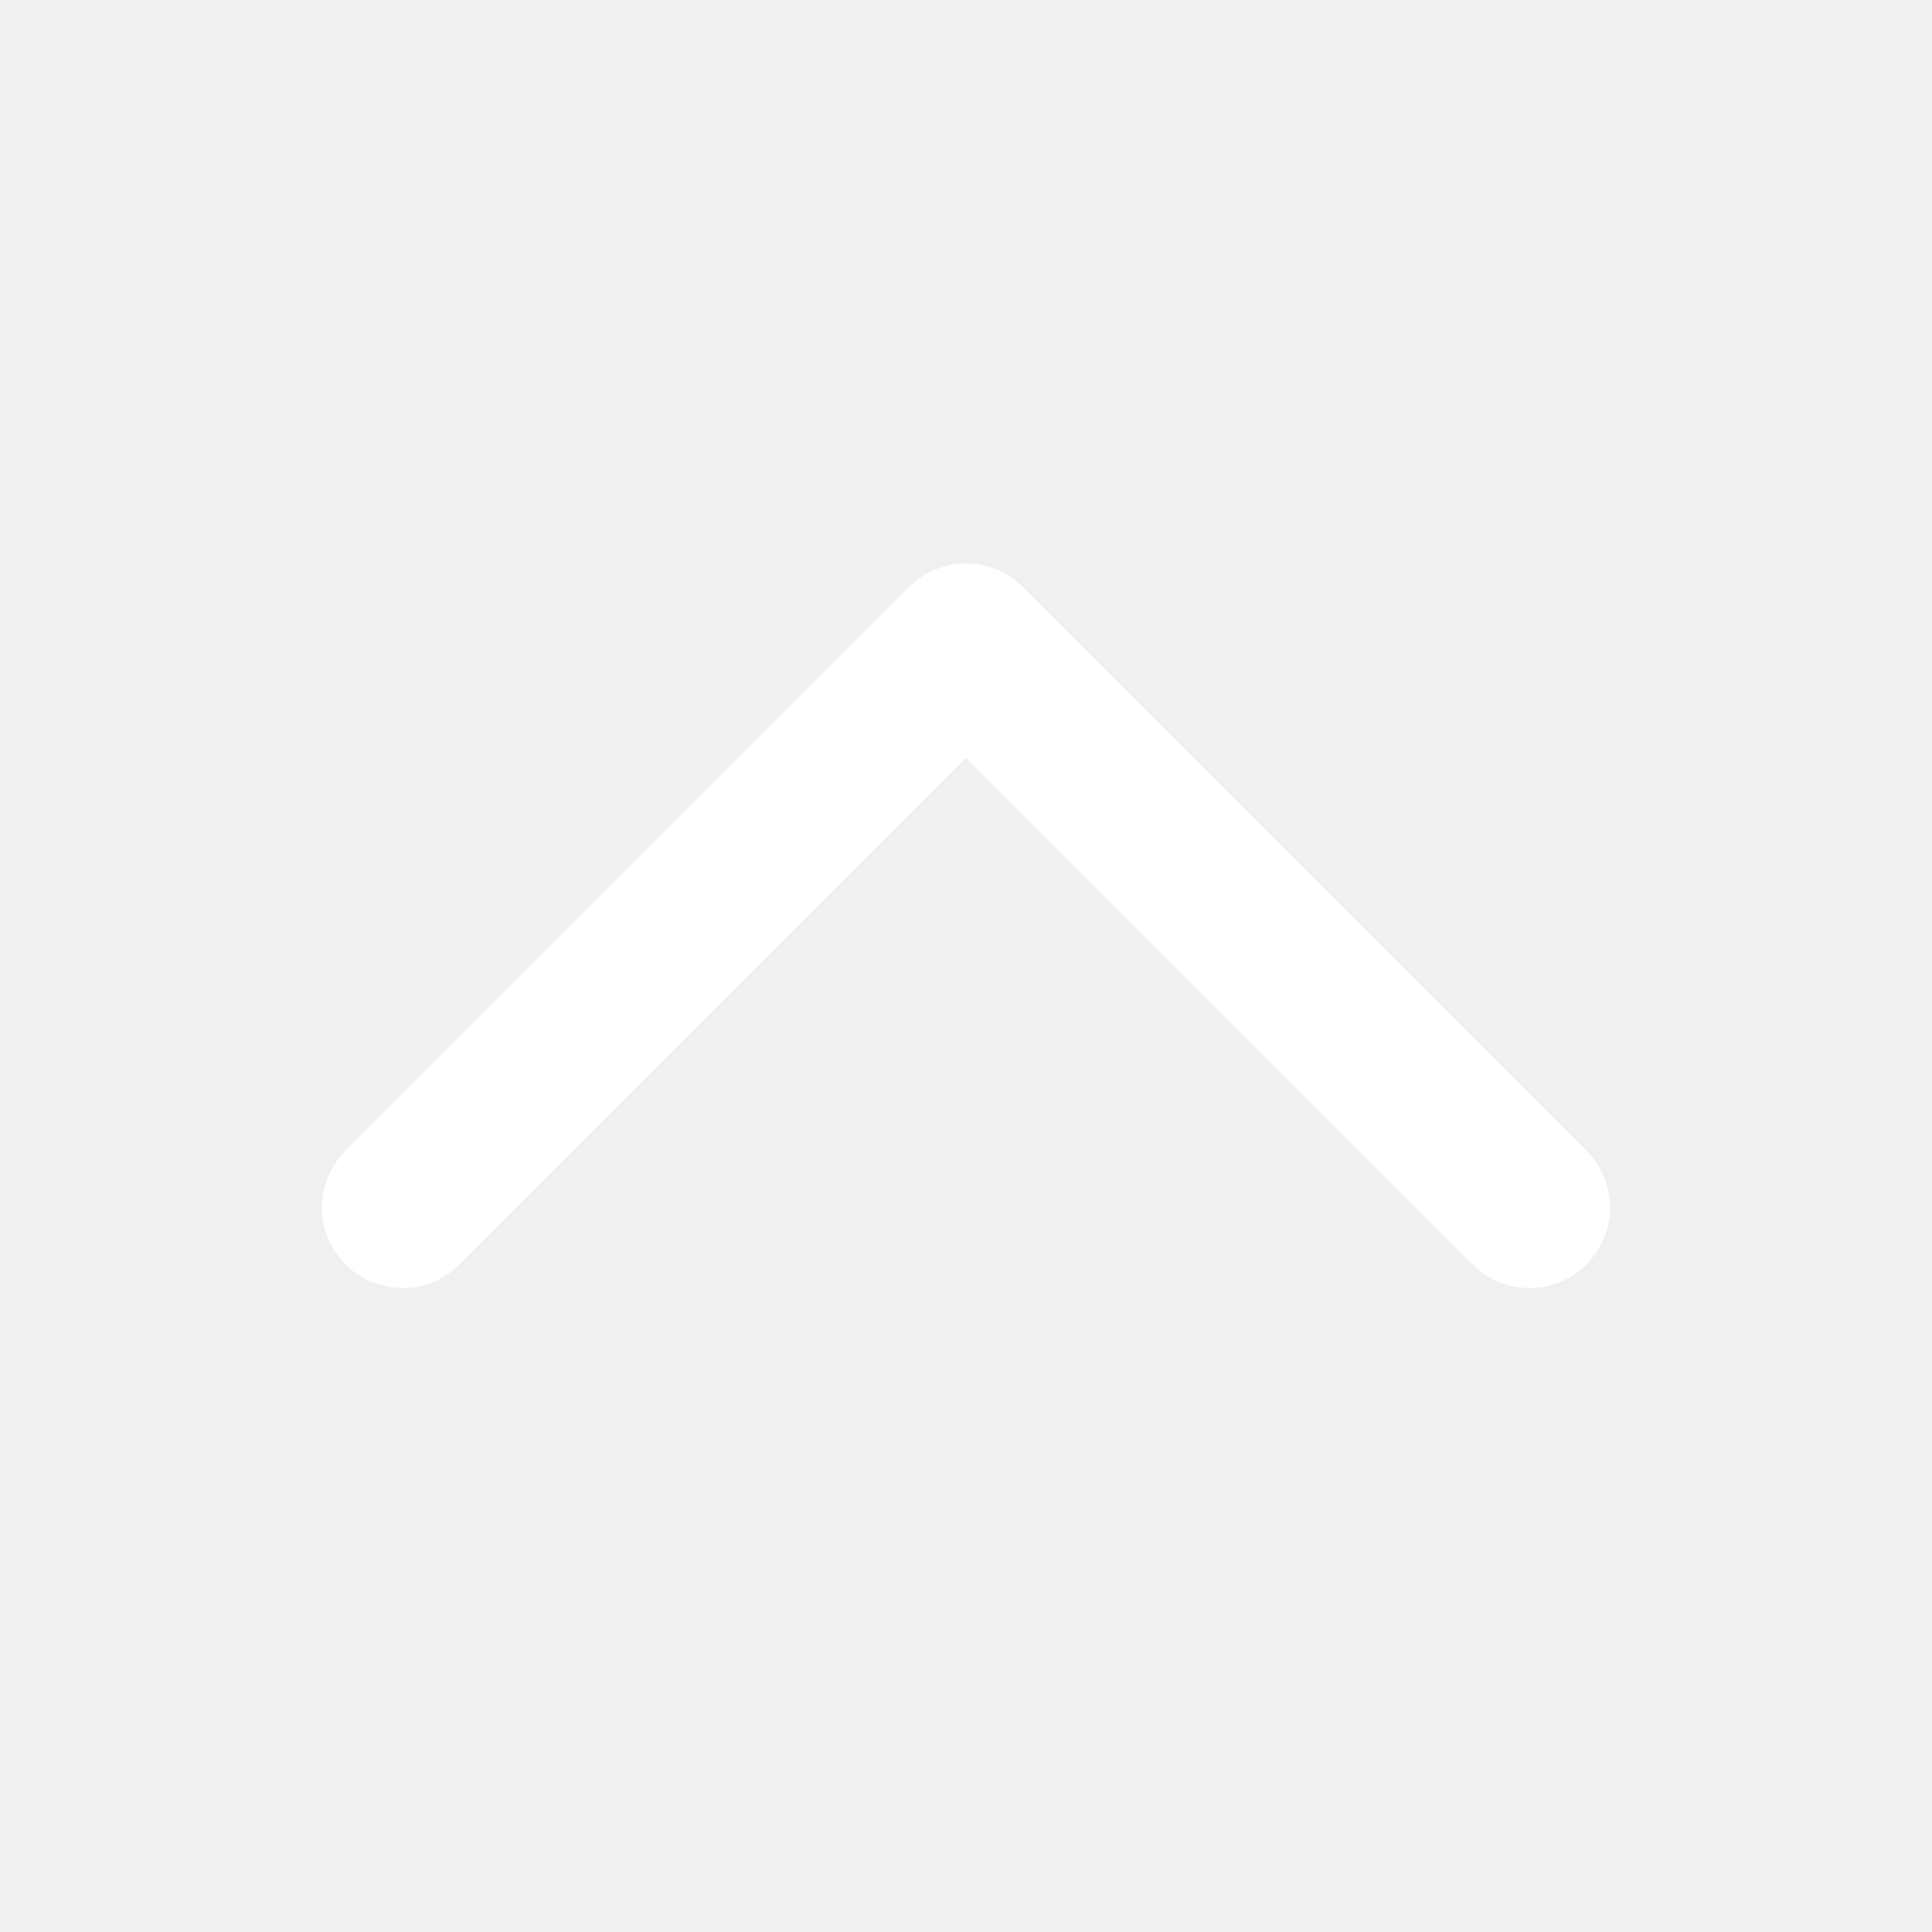
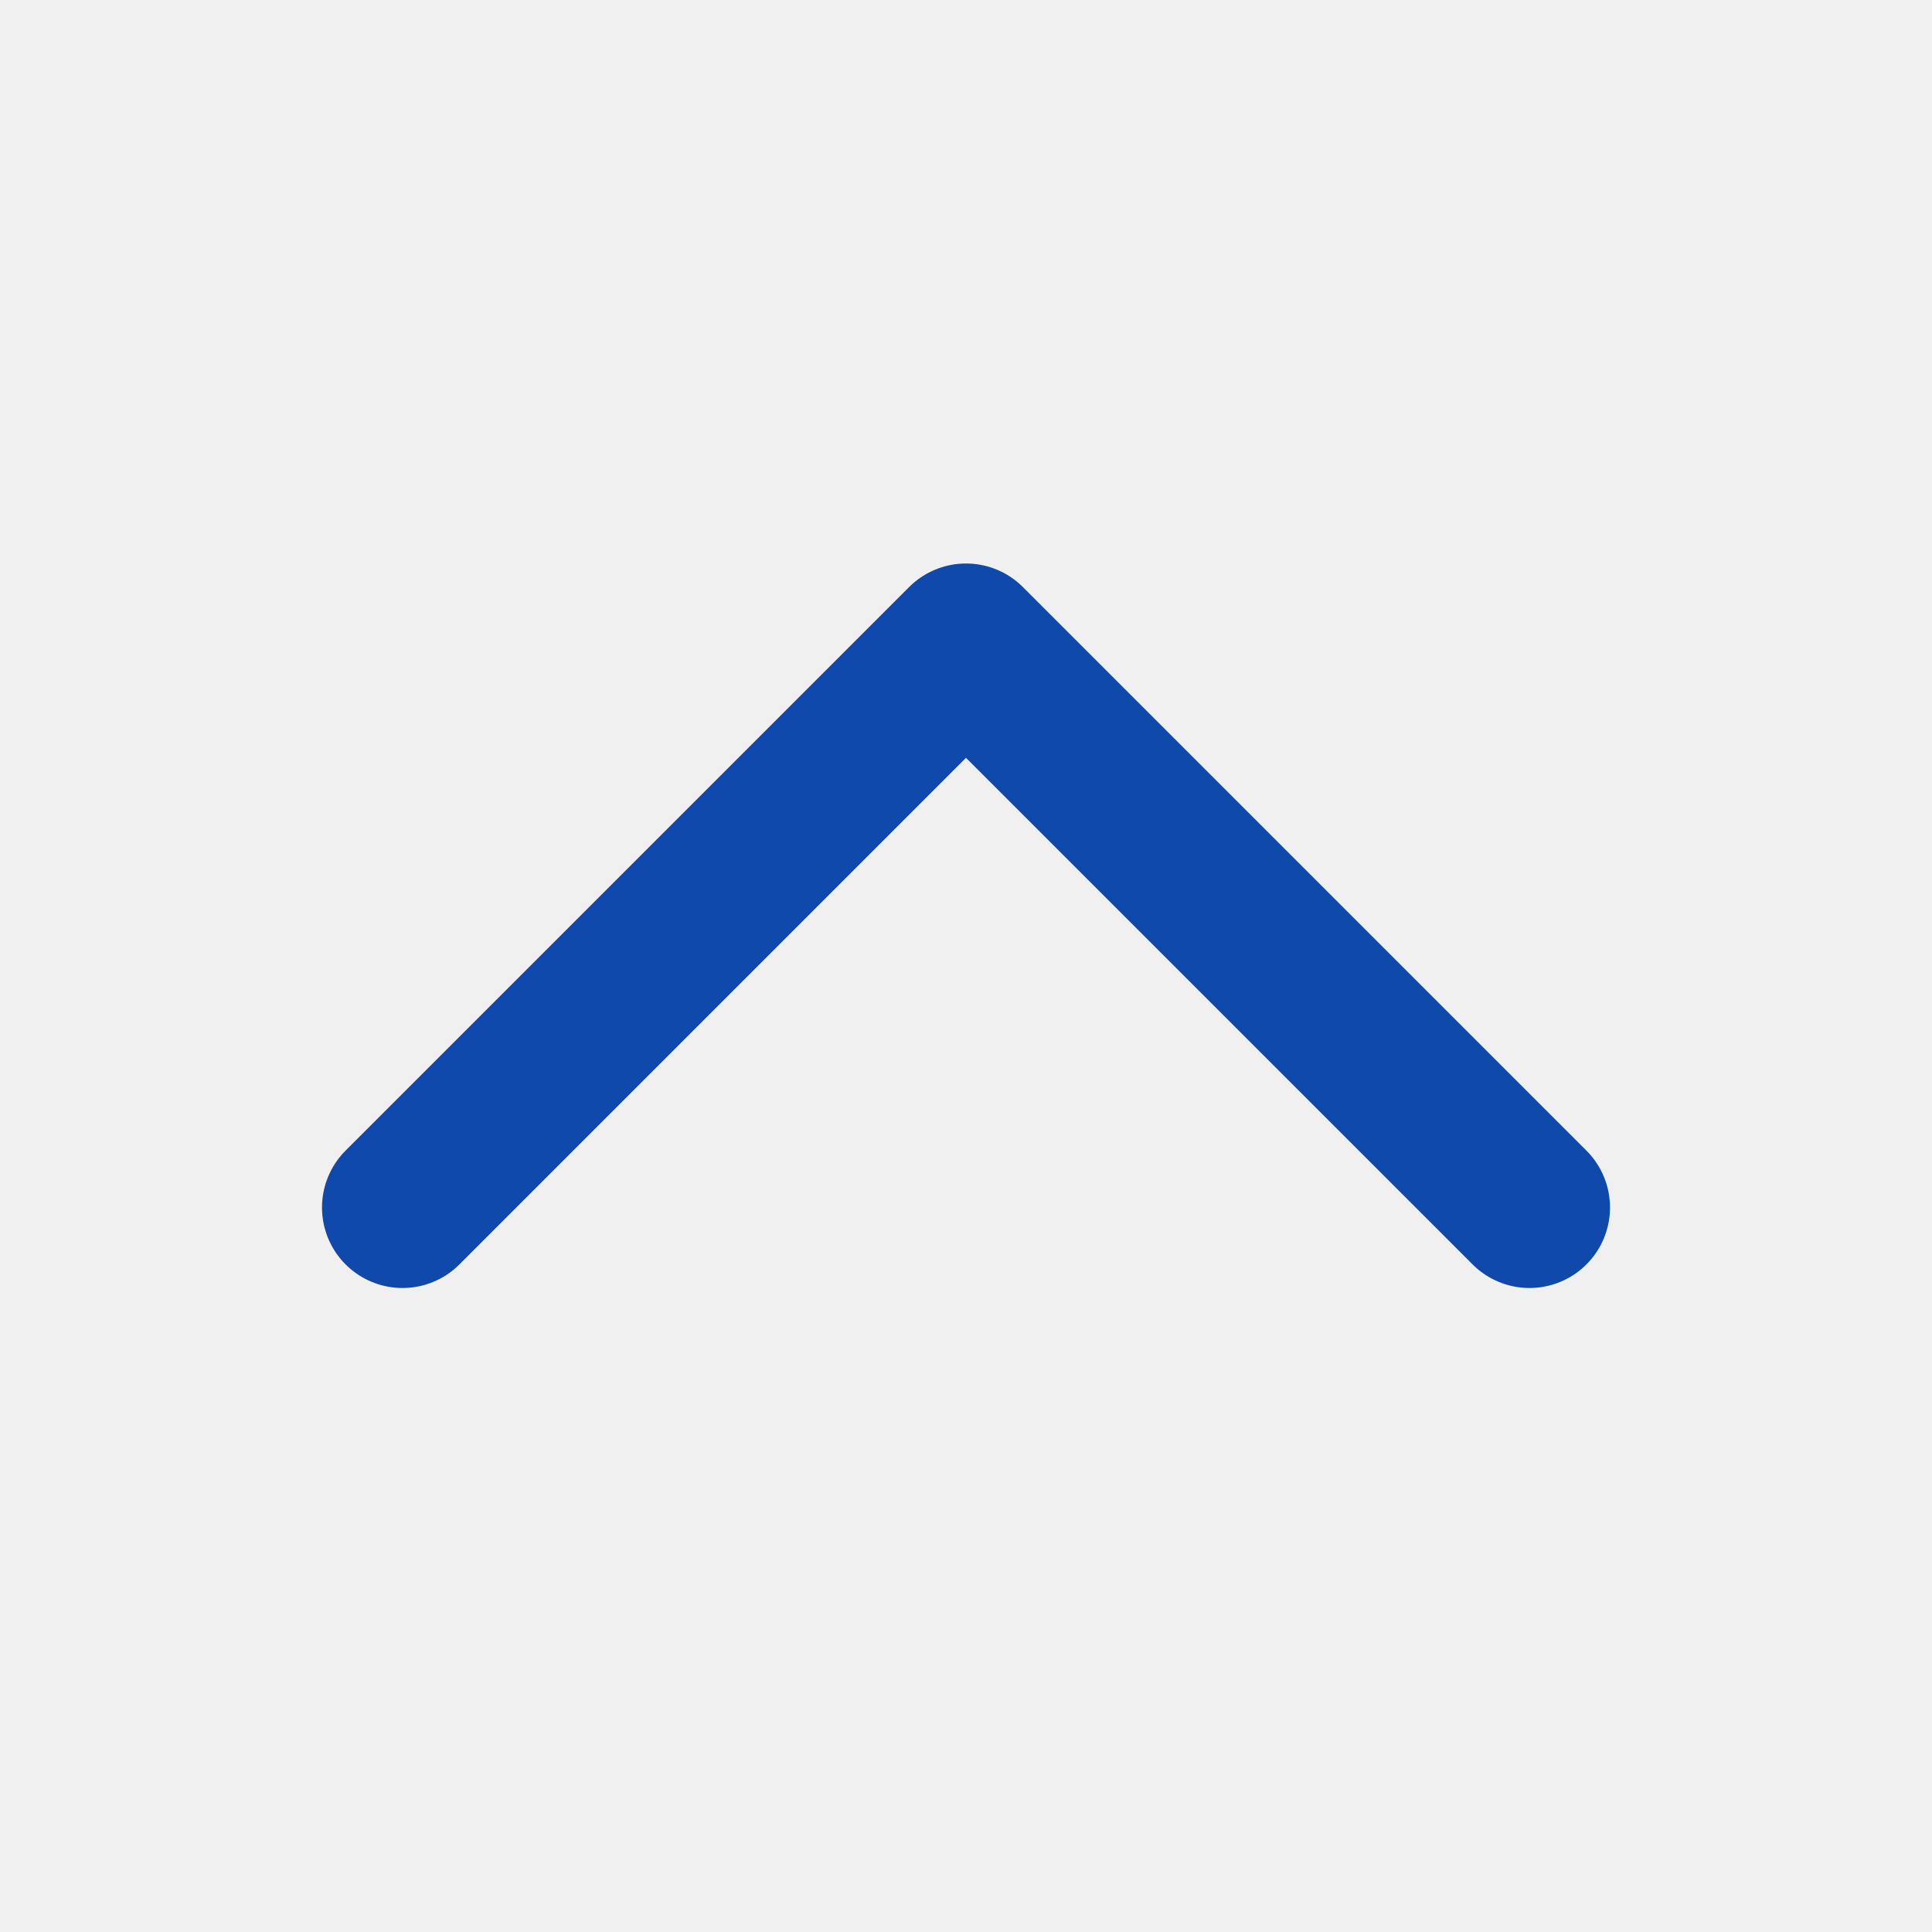
<svg xmlns="http://www.w3.org/2000/svg" width="24" height="24" viewBox="0 0 24 24" fill="none">
-   <path d="M5 15L12 8L19 15" stroke="#FFF" stroke-width="2" stroke-linecap="round" stroke-linejoin="round" />
+   <path d="M5 15L12 8L19 15" stroke="#0E49AB" stroke-width="2" stroke-linecap="round" stroke-linejoin="round" />
</svg>
